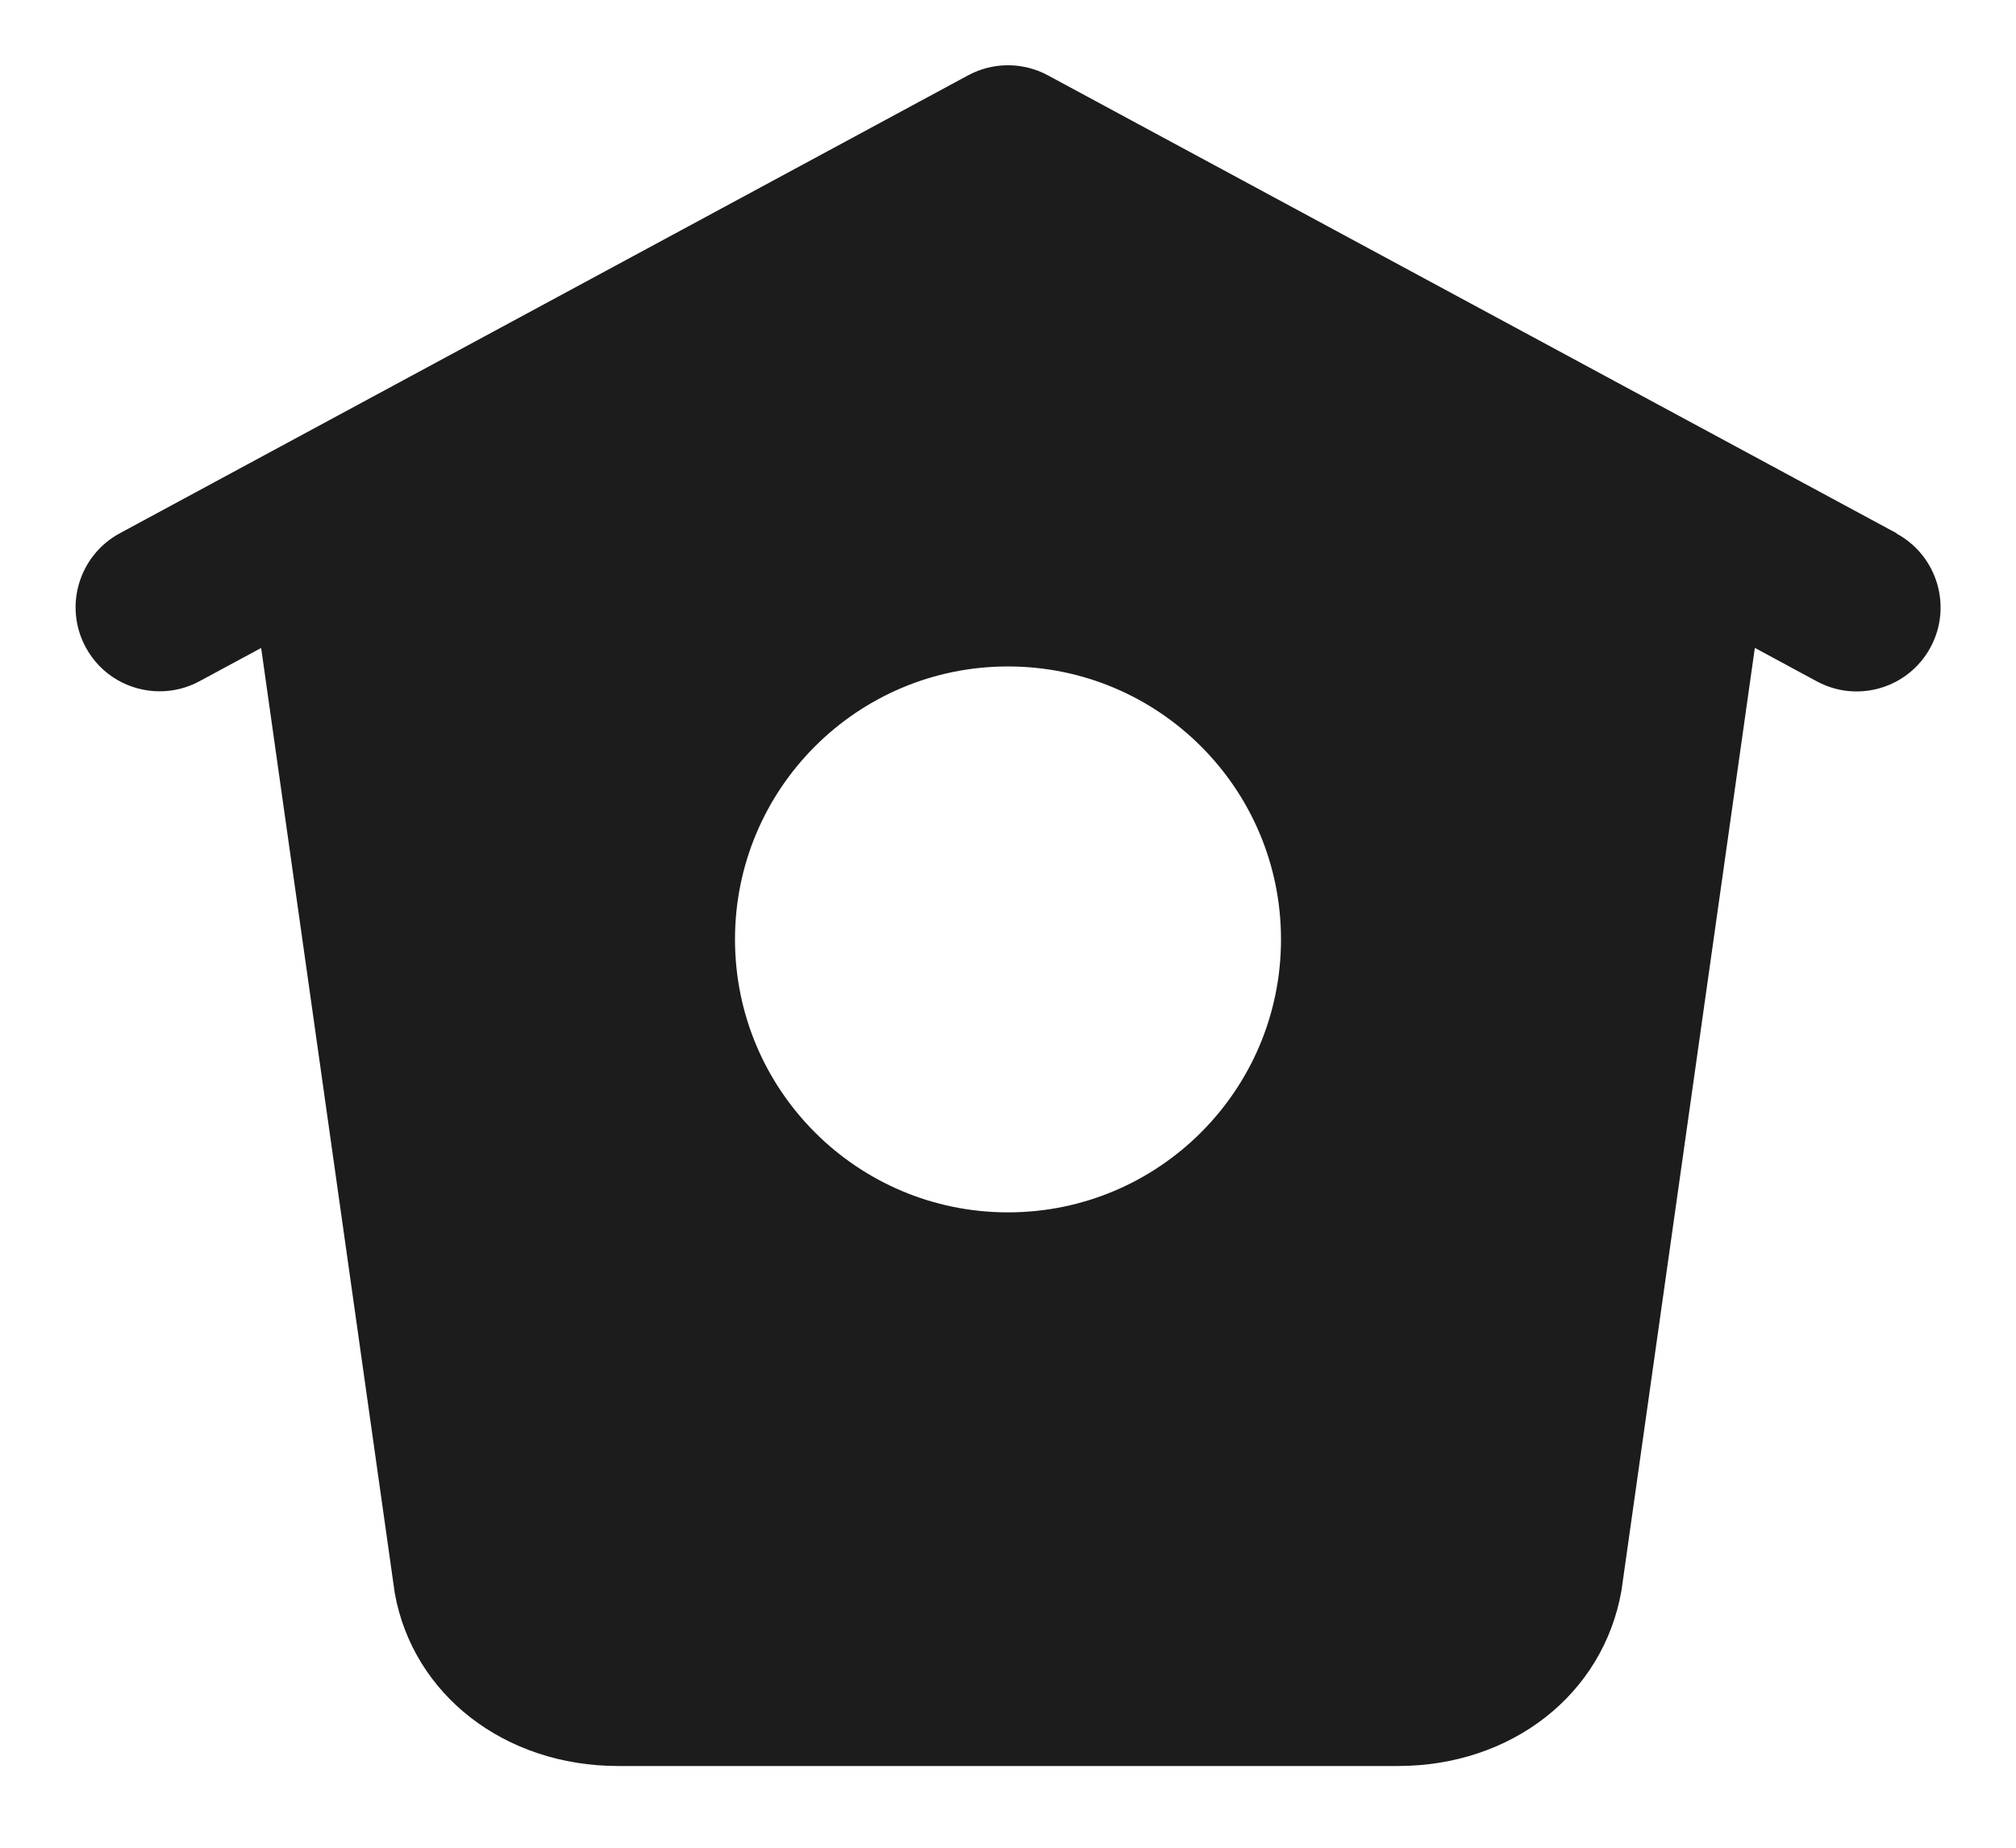
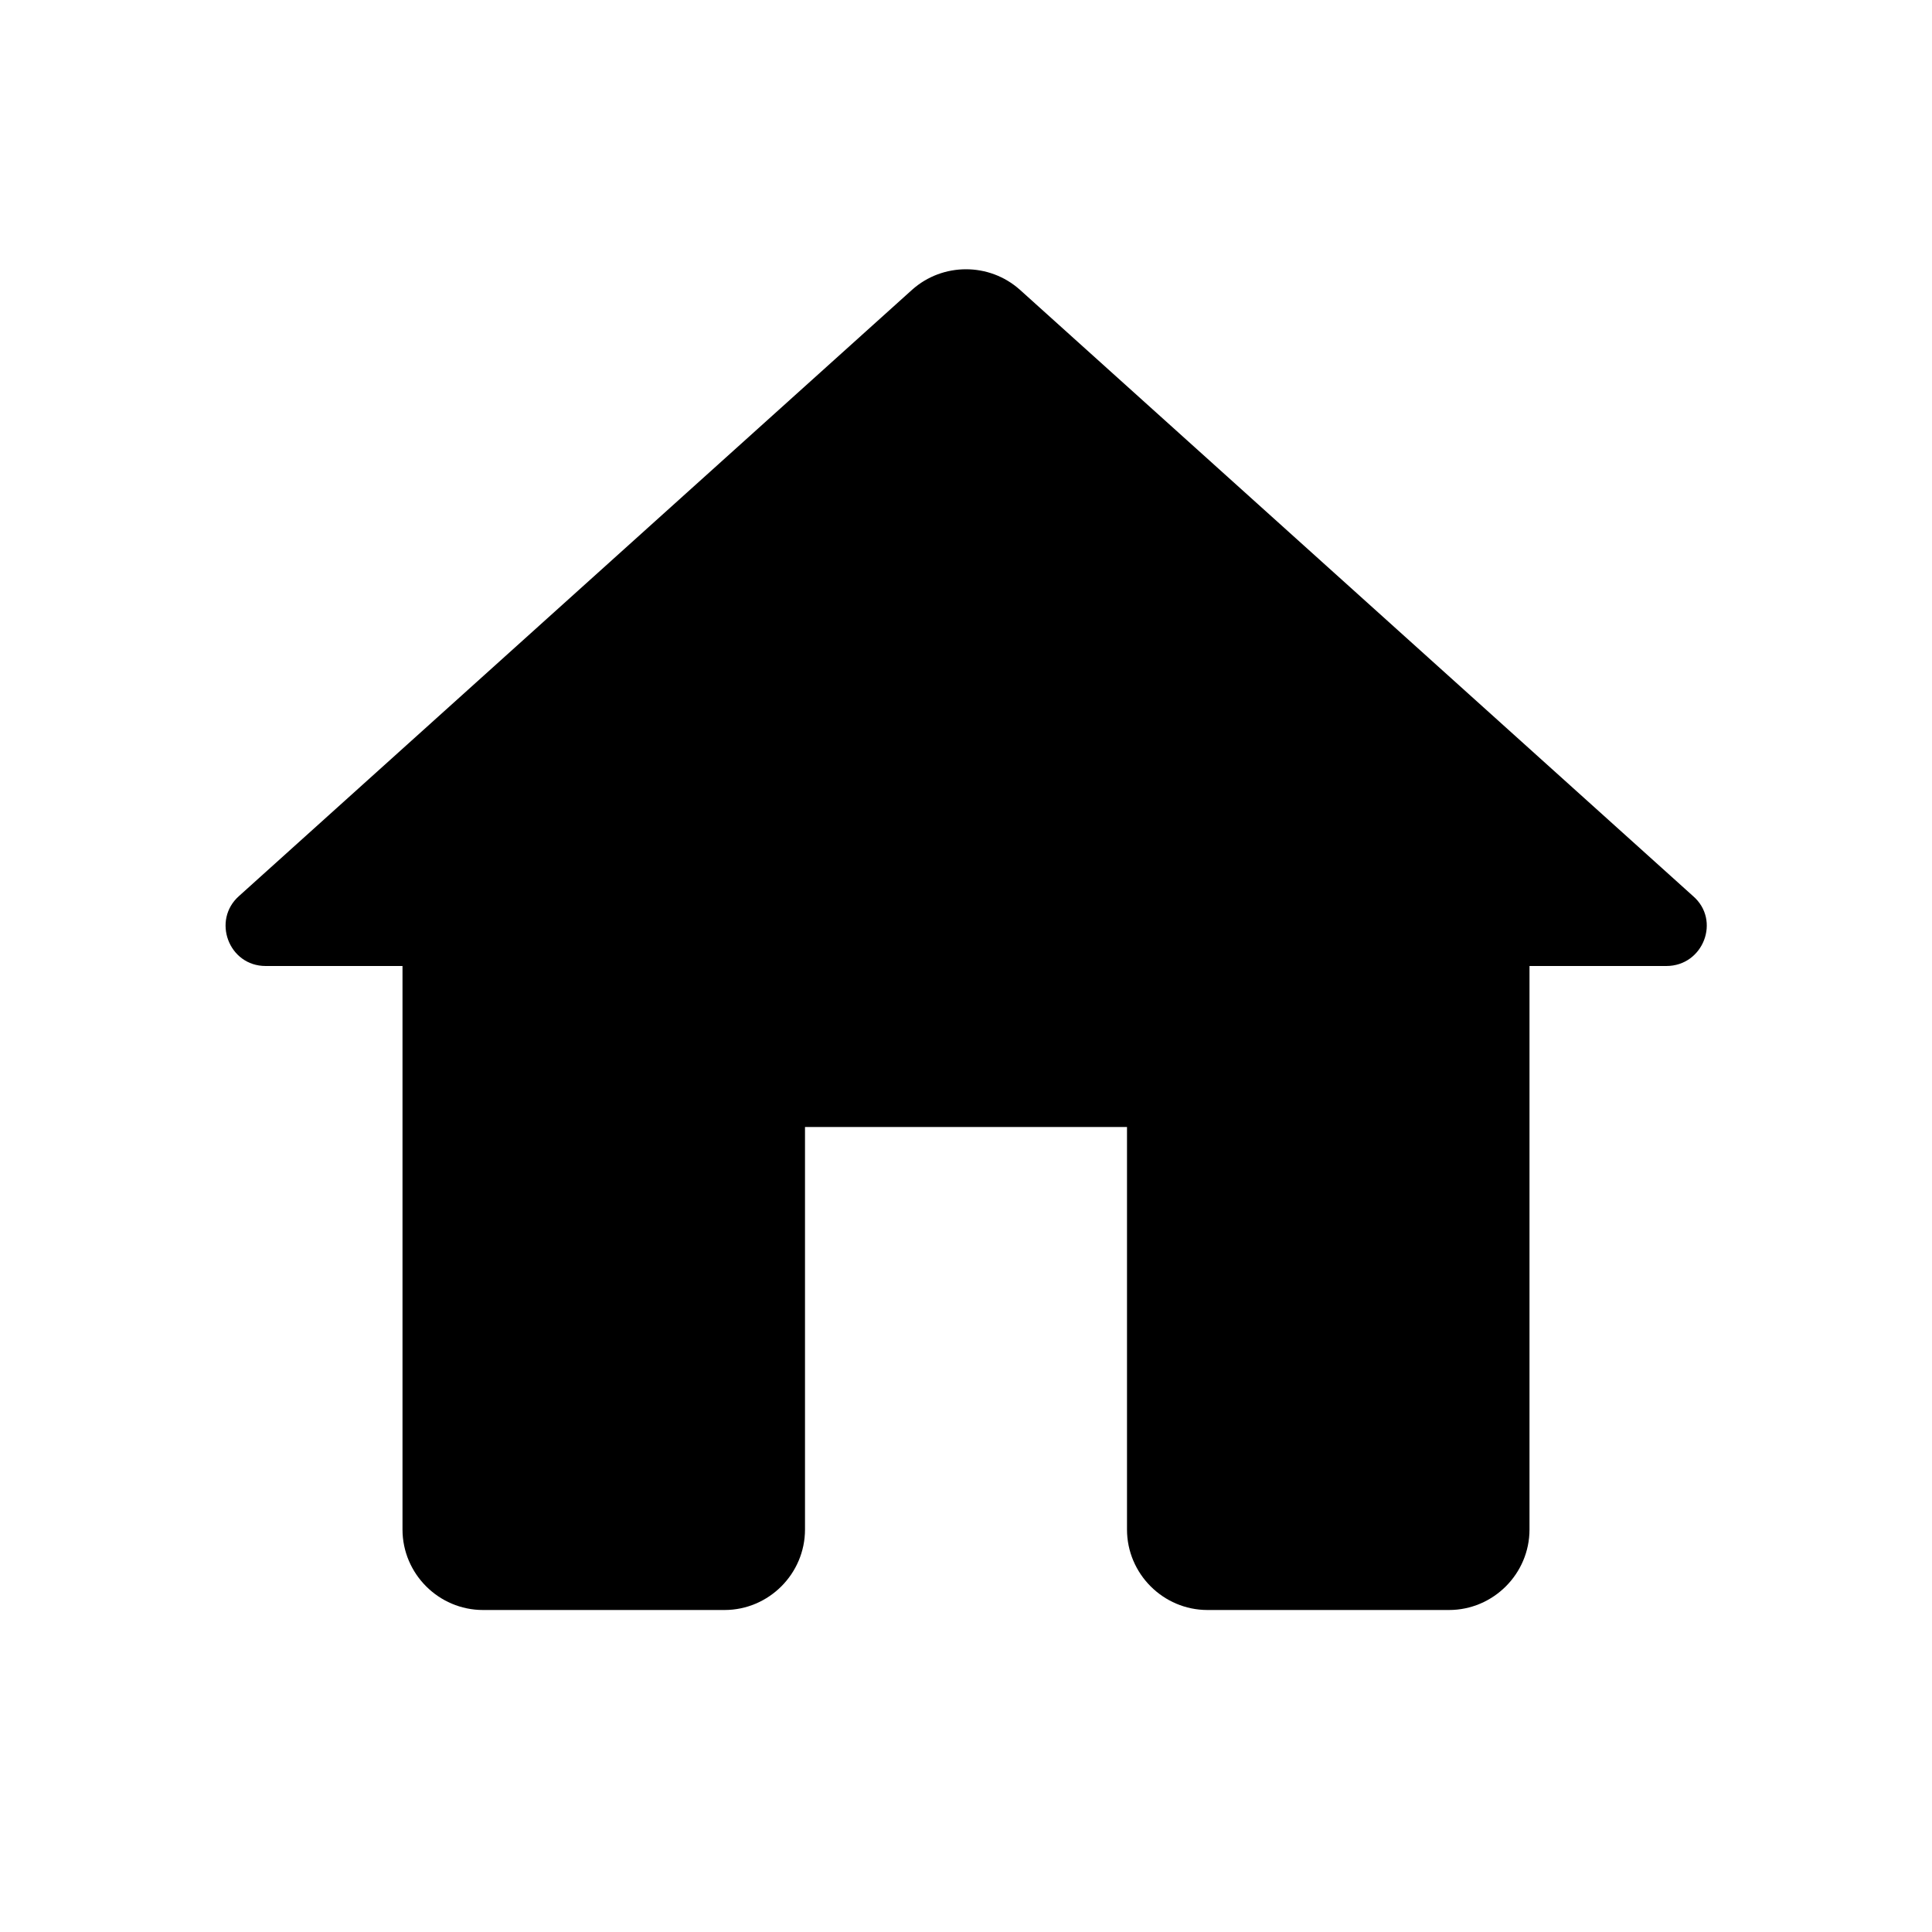
- <svg xmlns="http://www.w3.org/2000/svg" width="24" height="22" viewBox="0 0 24 22" fill="none">
-   <path d="M22.58 6.35L12.475 0.897C12.178 0.737 11.821 0.737 11.525 0.897L1.425 6.35C0.939 6.614 0.758 7.22 1.02 7.706C1.2 8.041 1.545 8.231 1.9 8.231C2.06 8.231 2.224 8.193 2.375 8.111L3.109 7.715L4.699 18.965C4.915 20.179 6.009 21.027 7.359 21.027H16.641C17.991 21.027 19.085 20.179 19.303 18.939L20.891 7.714L21.628 8.112C22.113 8.375 22.72 8.194 22.982 7.708C23.245 7.222 23.062 6.615 22.578 6.353L22.58 6.35ZM12 14.435C10.205 14.435 8.75 12.98 8.75 11.185C8.75 9.39 10.205 7.935 12 7.935C13.795 7.935 15.25 9.39 15.25 11.185C15.25 12.98 13.795 14.435 12 14.435Z" fill="#1C1C1C" />
+ <svg xmlns="http://www.w3.org/2000/svg" height="24px" viewBox="0 0 24 24" width="24px" fill="#000000">
+   <path d="M0 0h24v24H0V0z" fill="none" />
+   <path d="M10 19v-5h4v5c0 .55.45 1 1 1h3c.55 0 1-.45 1-1v-7h1.7c.46 0 .68-.57.33-.87L12.67 3.6c-.38-.34-.96-.34-1.34 0l-8.36 7.53c-.34.3-.13.87.33.87H5v7c0 .55.45 1 1 1h3c.55 0 1-.45 1-1z" />
</svg>
